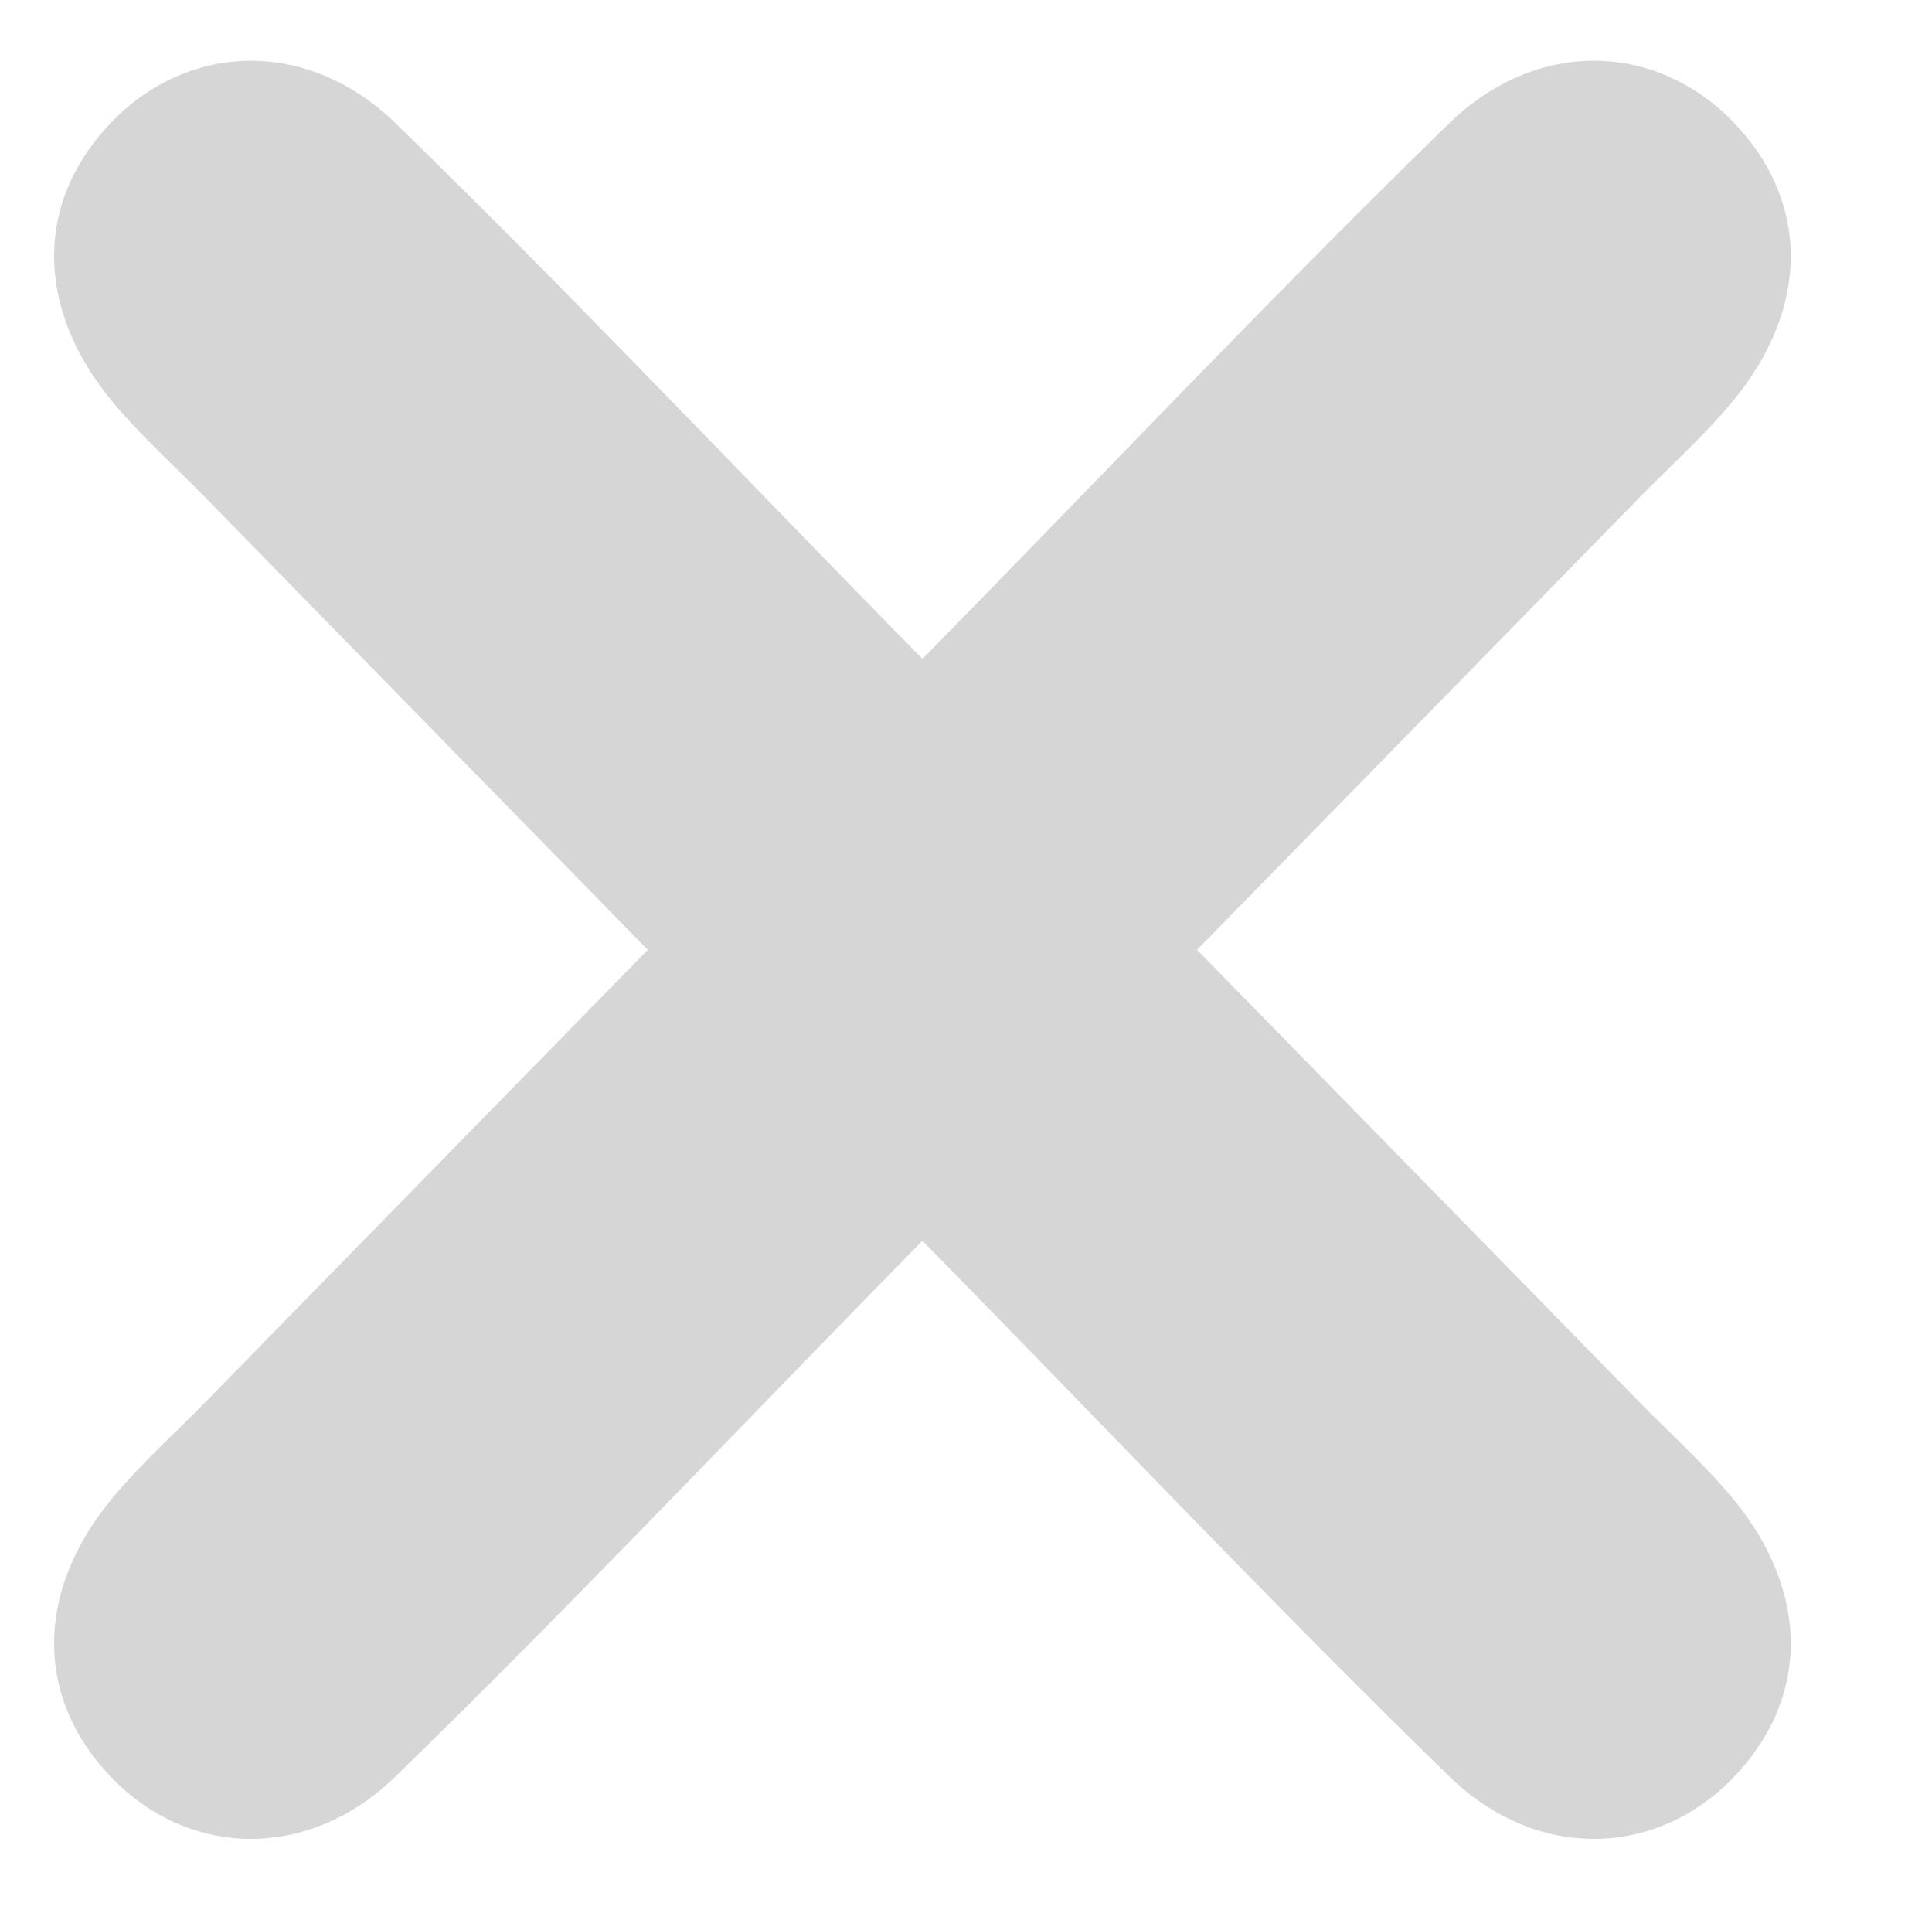
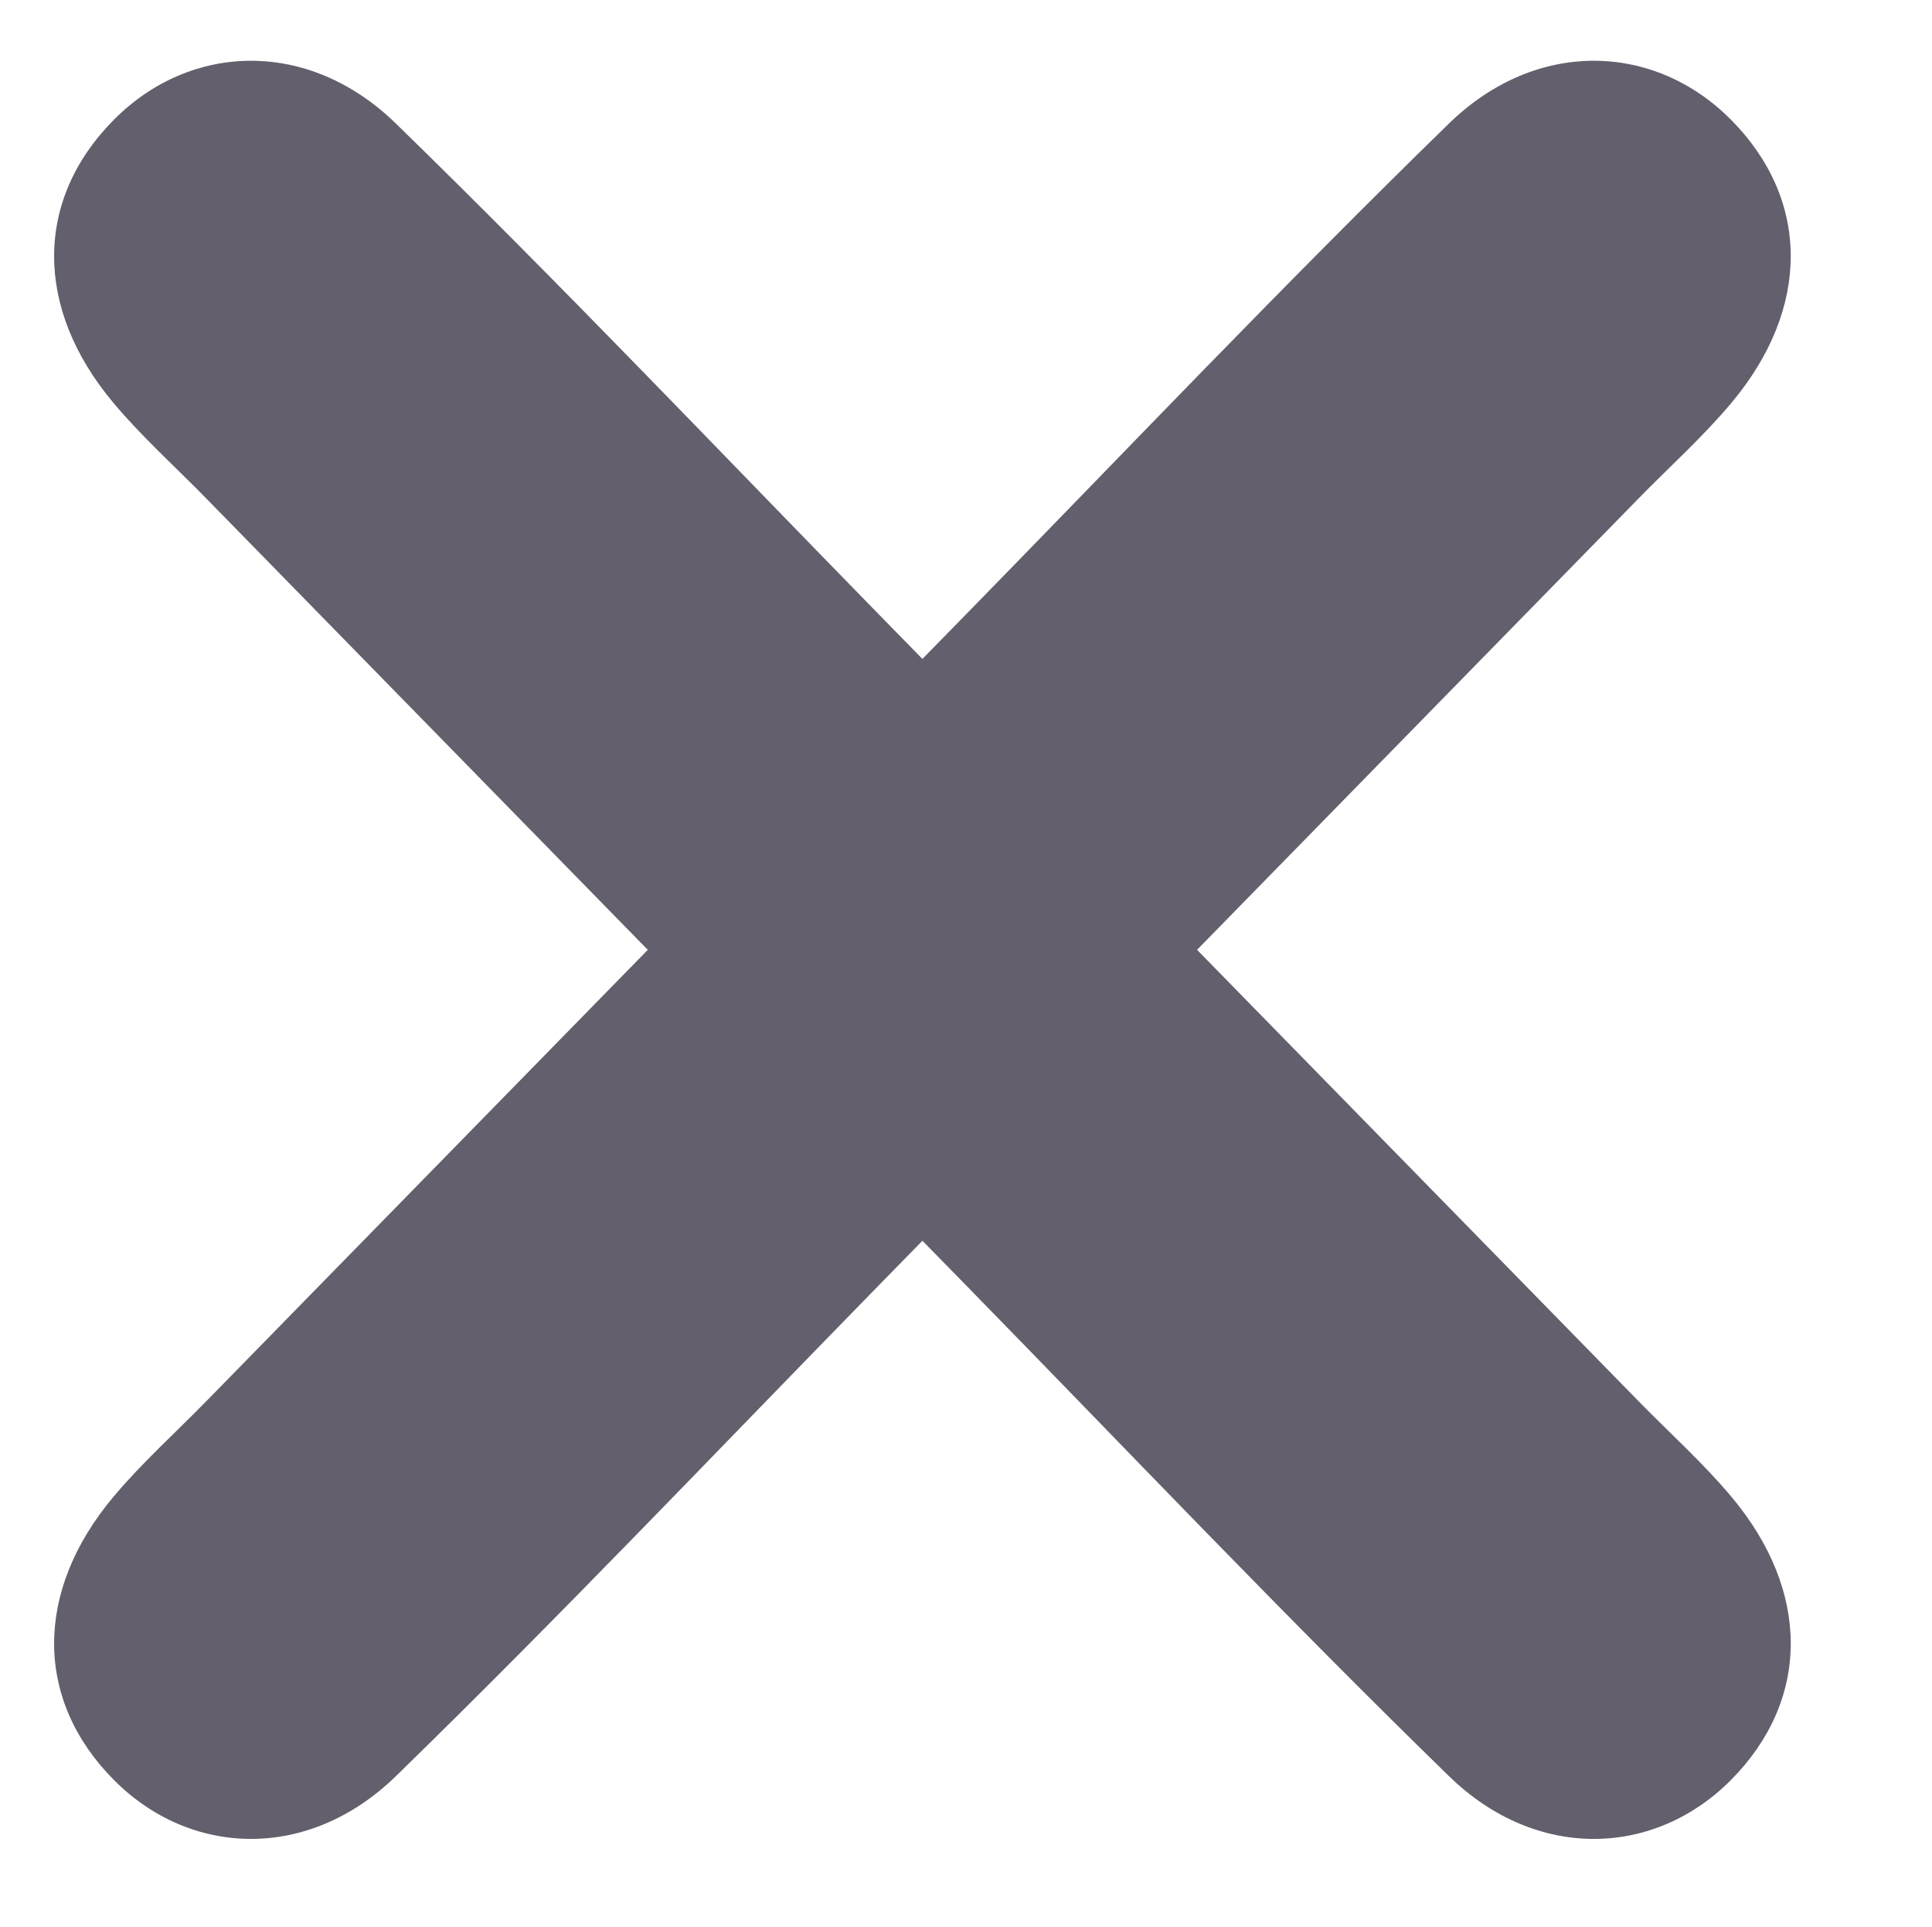
<svg xmlns="http://www.w3.org/2000/svg" xmlns:ns1="http://www.openswatchbook.org/uri/2009/osb" version="1.1" id="Layer_1" x="0px" y="0px" width="79.5px" height="79.25px" viewBox="0 0 79.5 79.25" enable-background="new 0 0 79.5 79.25" xml:space="preserve">
  <defs id="defs6">
    <linearGradient id="linearGradient4542" ns1:paint="solid">
      <stop style="stop-color:#be1e2d;stop-opacity:1;" offset="0" id="stop4540" />
    </linearGradient>
  </defs>
-   <path id="Cross" fill-rule="evenodd" clip-rule="evenodd" fill="#BE1E2D" d="M67.429,57.649  c-6.034-6.167-12.076-12.343-18.171-18.573c6.095-6.23,12.137-12.406,18.171-18.573c1.276-1.305,2.645-2.531,3.814-3.925  c3.283-3.909,3.239-8.375-0.013-11.651c-3.152-3.176-8.009-3.348-11.605,0.153c-6.782,6.604-13.301,13.475-19.922,20.244  c-0.582,0.595-1.165,1.189-1.747,1.784c-0.582-0.595-1.164-1.189-1.746-1.784c-6.621-6.769-13.14-13.64-19.922-20.244  C12.693,1.58,7.836,1.751,4.684,4.928C1.432,8.204,1.388,12.67,4.671,16.579c1.17,1.394,2.538,2.62,3.814,3.925  c6.034,6.167,12.076,12.343,18.171,18.573c-6.095,6.23-12.137,12.406-18.171,18.573c-1.276,1.305-2.645,2.531-3.814,3.925  c-3.283,3.909-3.239,8.375,0.013,11.651c3.152,3.176,8.009,3.348,11.605-0.153c6.782-6.604,13.301-13.475,19.922-20.244  c0.582-0.595,1.165-1.189,1.746-1.784c0.582,0.595,1.165,1.189,1.747,1.784c6.621,6.769,13.14,13.64,19.922,20.244  c3.596,3.501,8.453,3.33,11.605,0.153c3.251-3.276,3.296-7.742,0.013-11.651C70.074,60.181,68.706,58.954,67.429,57.649z" style="fill-opacity:0.8;fill:#cccccc;fill-rule:evenodd;stroke:none;stroke-opacity:1" />
+   <path id="Cross" fill-rule="evenodd" clip-rule="evenodd" fill="#BE1E2D" d="M67.429,57.649  c-6.034-6.167-12.076-12.343-18.171-18.573c6.095-6.23,12.137-12.406,18.171-18.573c1.276-1.305,2.645-2.531,3.814-3.925  c3.283-3.909,3.239-8.375-0.013-11.651c-3.152-3.176-8.009-3.348-11.605,0.153c-6.782,6.604-13.301,13.475-19.922,20.244  c-0.582,0.595-1.165,1.189-1.747,1.784c-0.582-0.595-1.164-1.189-1.746-1.784c-6.621-6.769-13.14-13.64-19.922-20.244  C12.693,1.58,7.836,1.751,4.684,4.928C1.432,8.204,1.388,12.67,4.671,16.579c1.17,1.394,2.538,2.62,3.814,3.925  c6.034,6.167,12.076,12.343,18.171,18.573c-6.095,6.23-12.137,12.406-18.171,18.573c-1.276,1.305-2.645,2.531-3.814,3.925  c-3.283,3.909-3.239,8.375,0.013,11.651c3.152,3.176,8.009,3.348,11.605-0.153c6.782-6.604,13.301-13.475,19.922-20.244  c0.582-0.595,1.165-1.189,1.746-1.784c0.582,0.595,1.165,1.189,1.747,1.784c6.621,6.769,13.14,13.64,19.922,20.244  c3.596,3.501,8.453,3.33,11.605,0.153c3.251-3.276,3.296-7.742,0.013-11.651C70.074,60.181,68.706,58.954,67.429,57.649z" style="fill-opacity:0.8;fill:#3e3748;fill-rule:evenodd;stroke:none;stroke-opacity:1" />
</svg>
